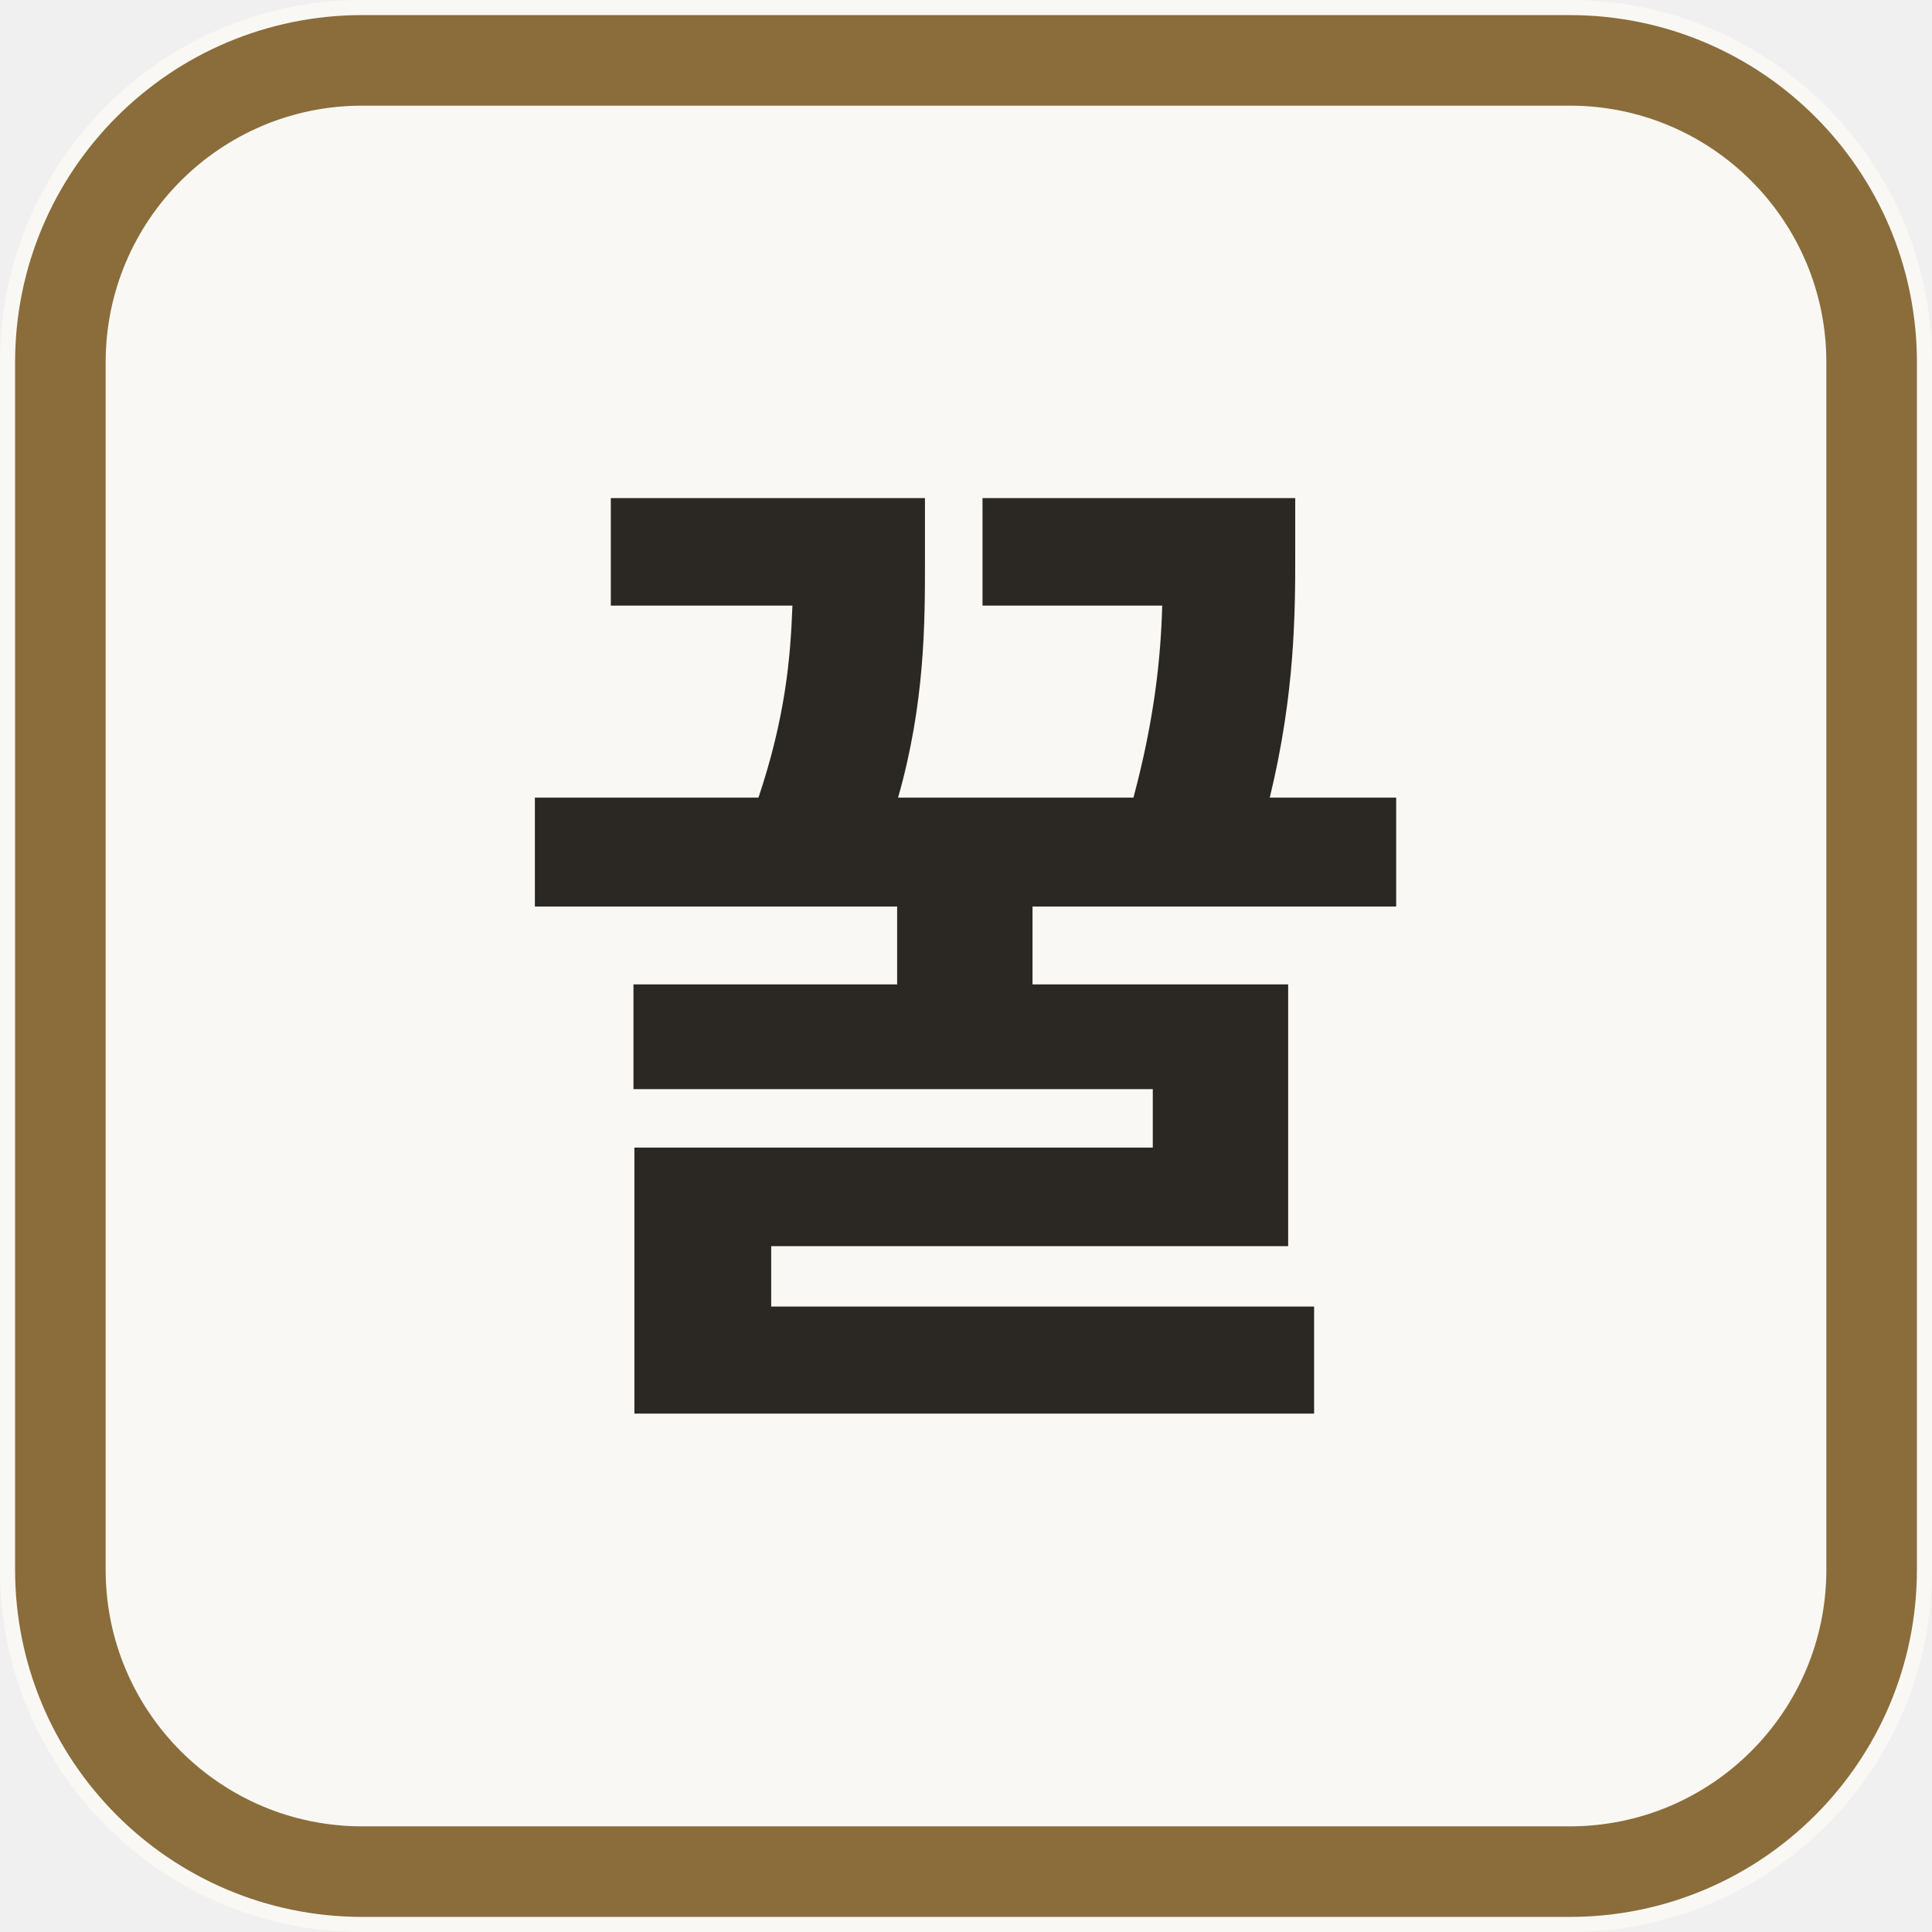
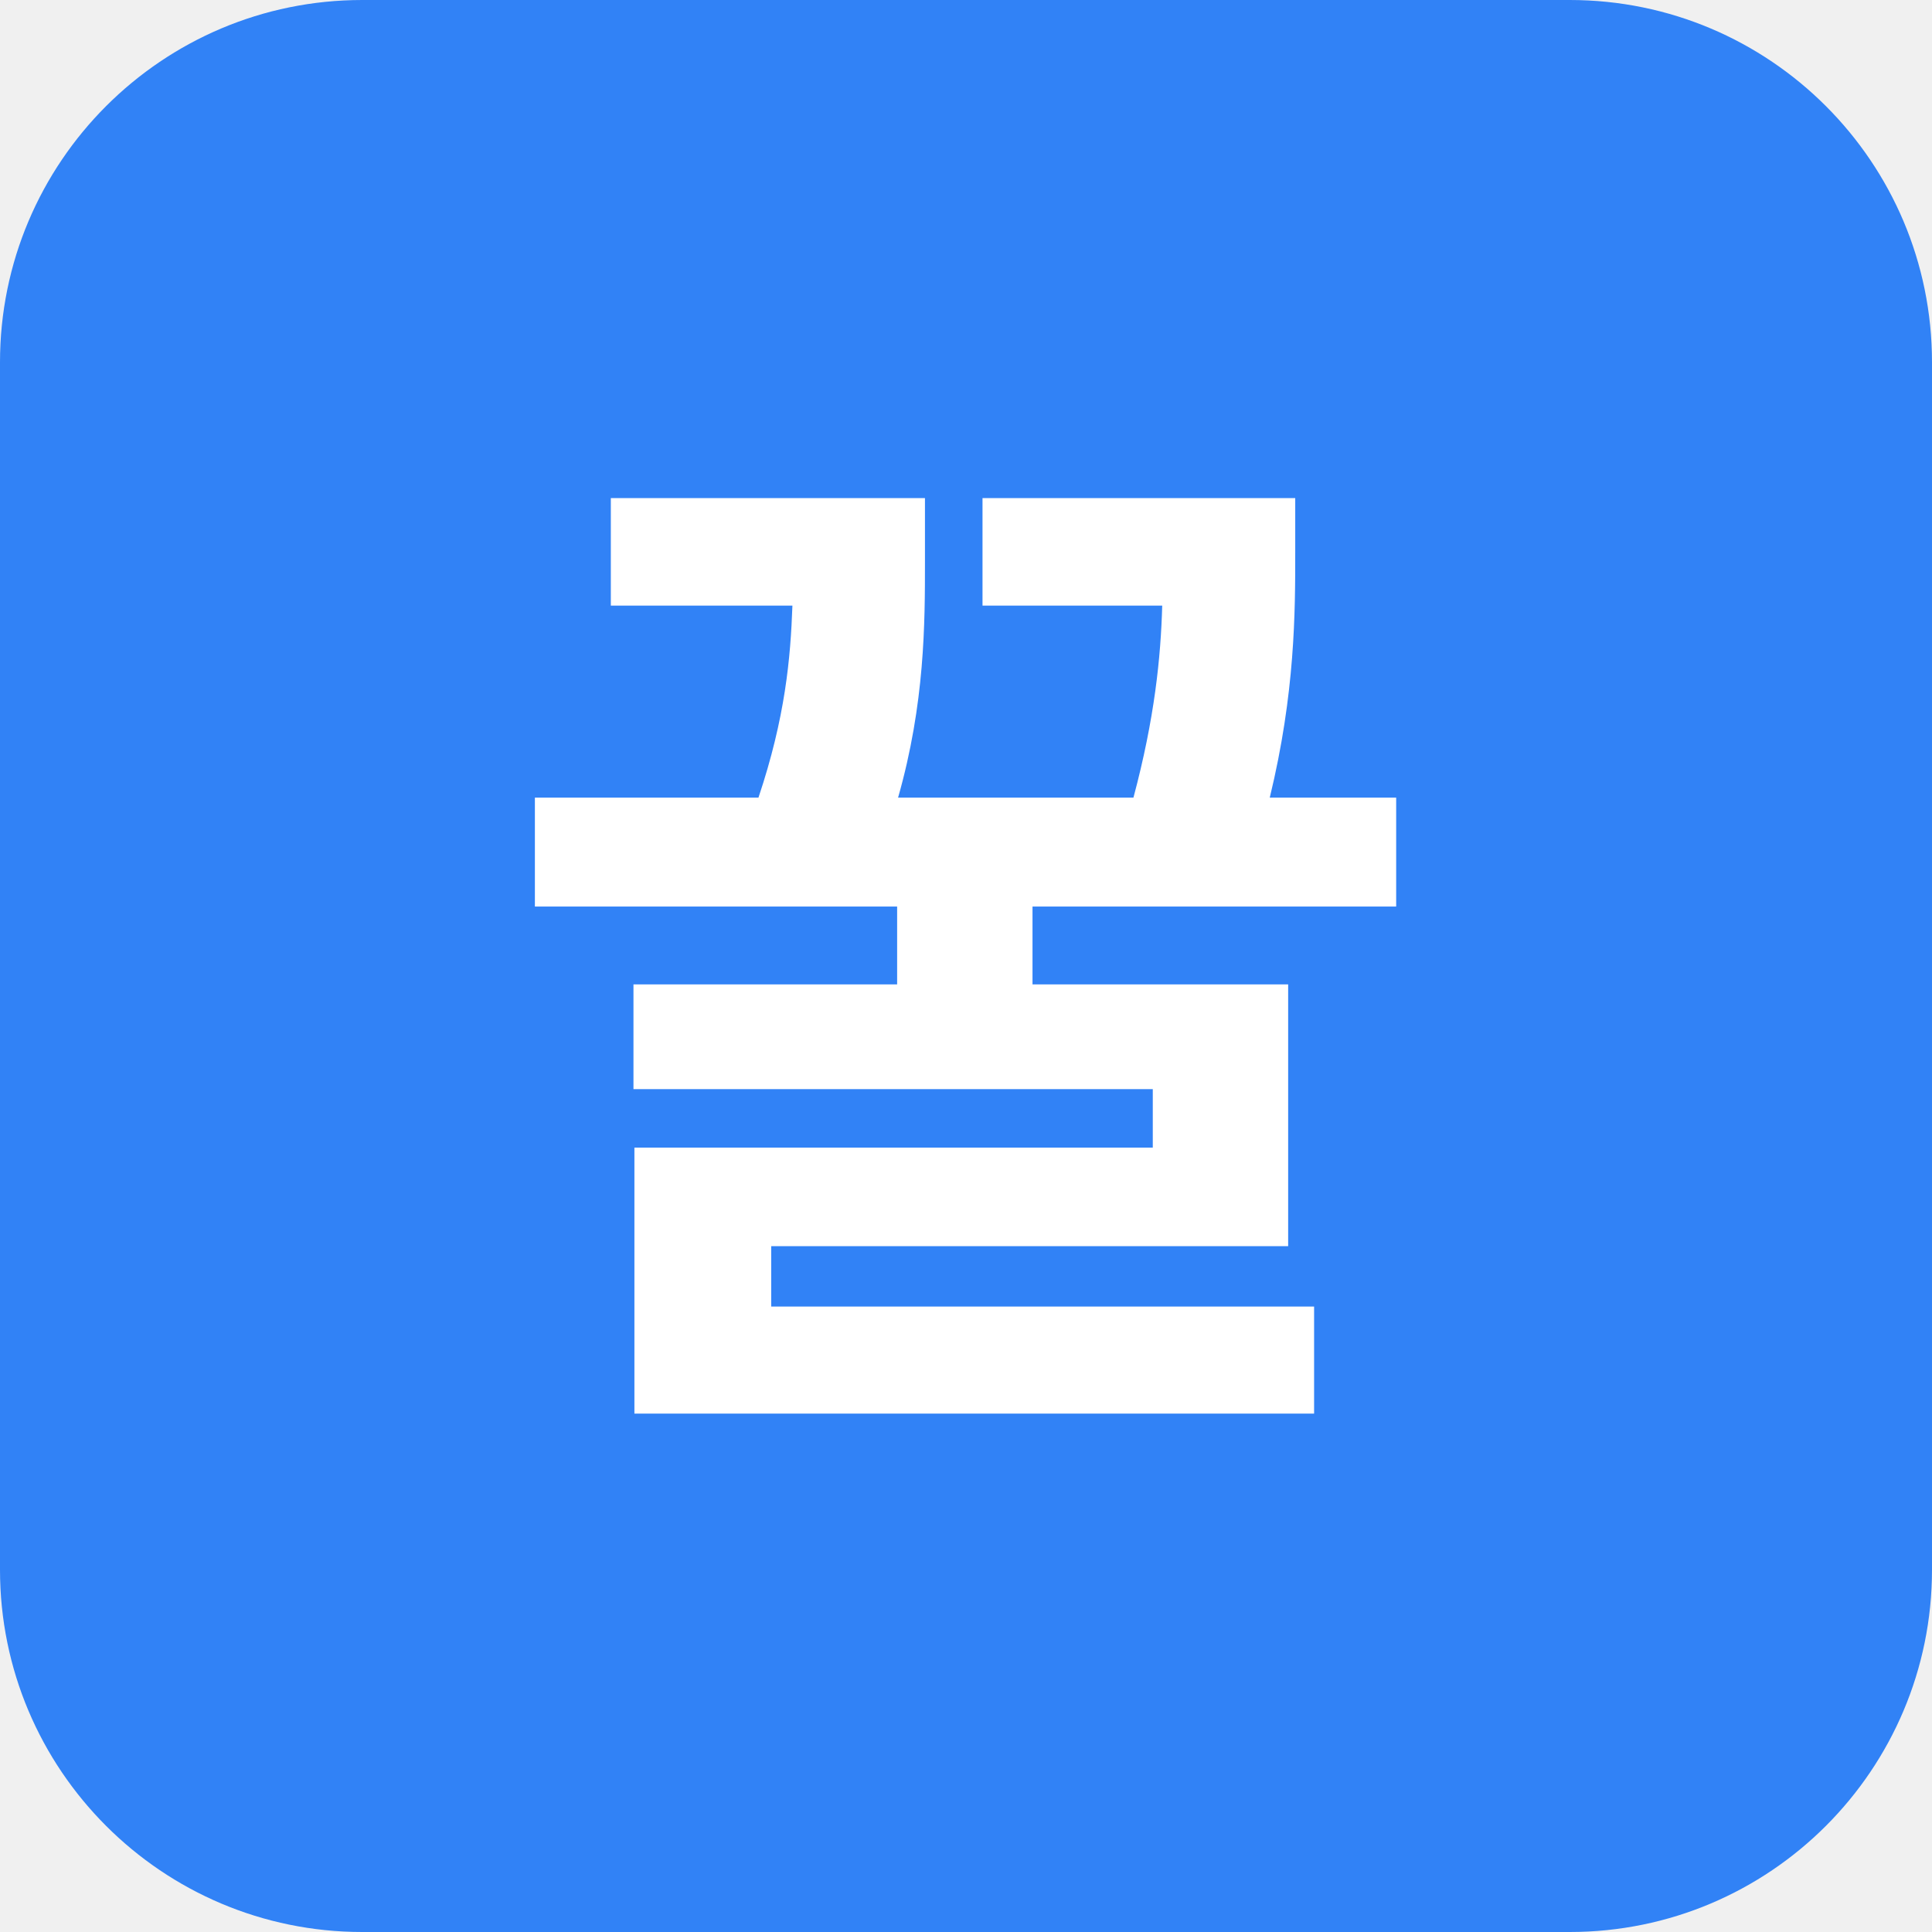
<svg xmlns="http://www.w3.org/2000/svg" viewBox="0 0 64 64">
-   <rect width="64" height="64" rx="12" fill="#faf8f4" />
-   <rect x="2" y="2" width="60" height="60" rx="10" fill="none" stroke="#8a6d3b" stroke-width="3" />
-   <text x="32" y="44" font-family="serif" font-size="34" font-weight="700" fill="#2b2722" text-anchor="middle">꿀</text>
+   <rect width="64" height="64" rx="12" fill="#3182F6" />
+   <text x="32" y="44" font-family="Pretendard, sans-serif" font-size="34" font-weight="700" fill="#ffffff" text-anchor="middle">꿀</text>
</svg>
